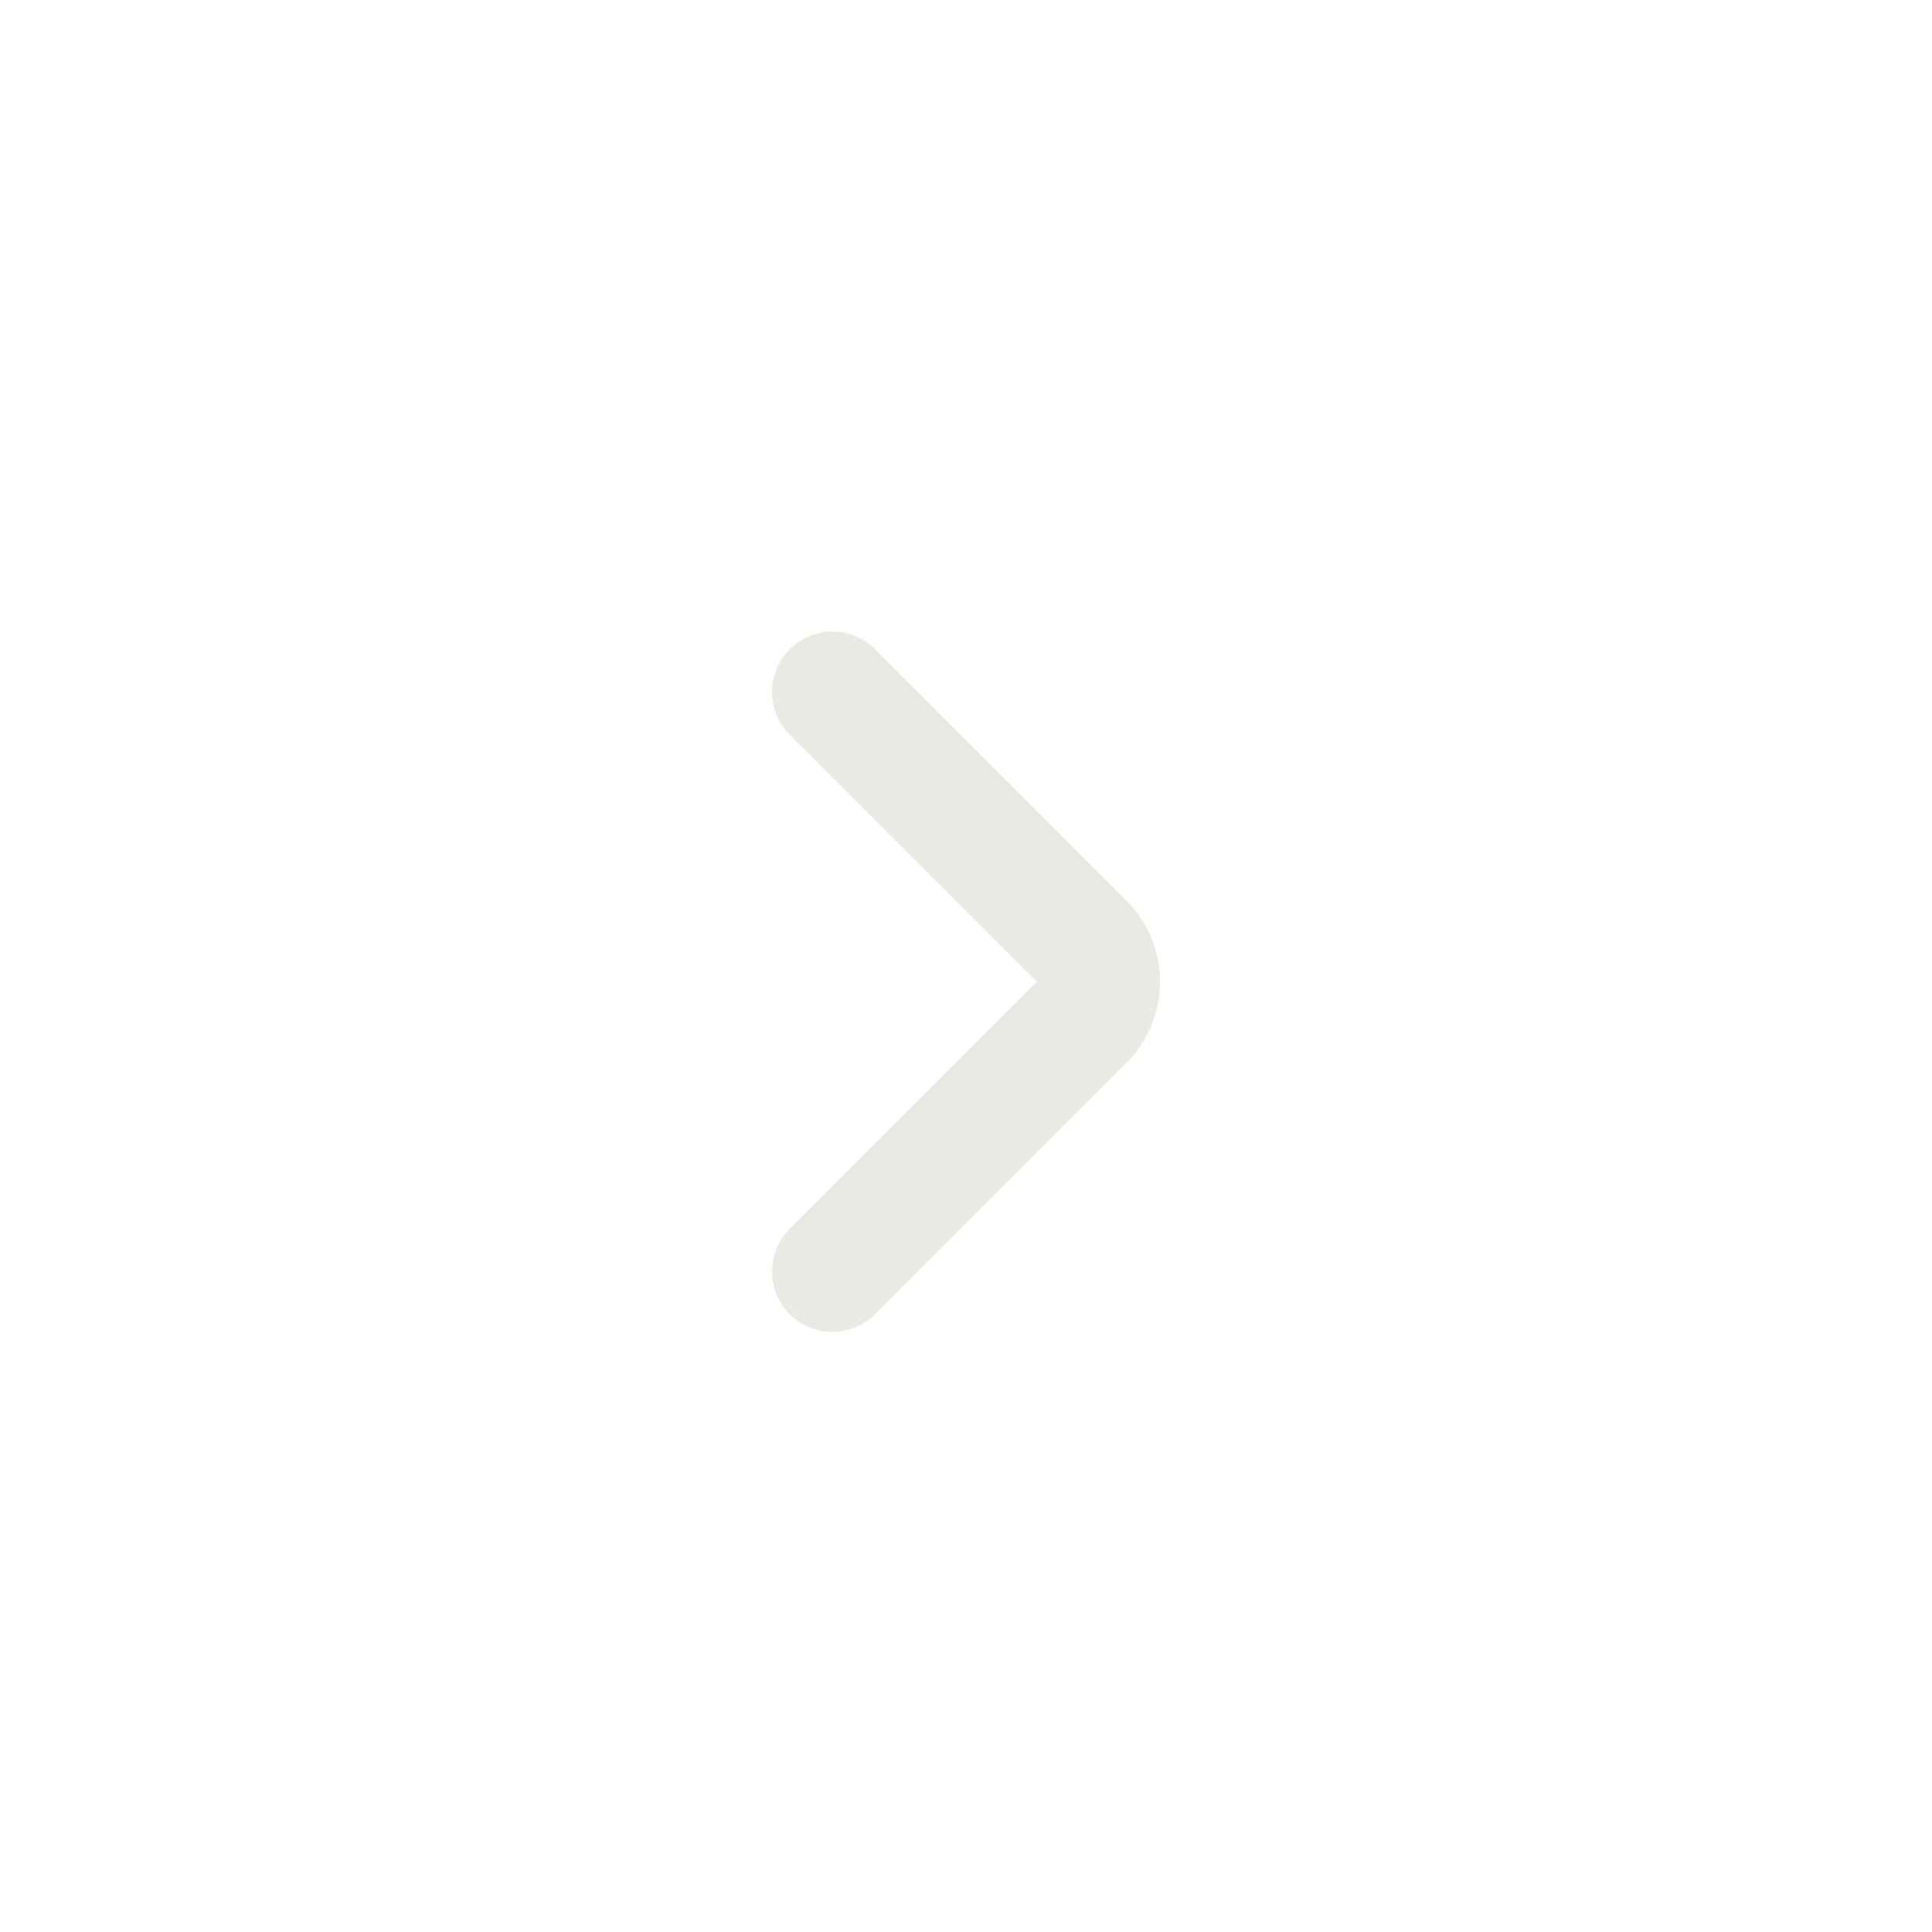
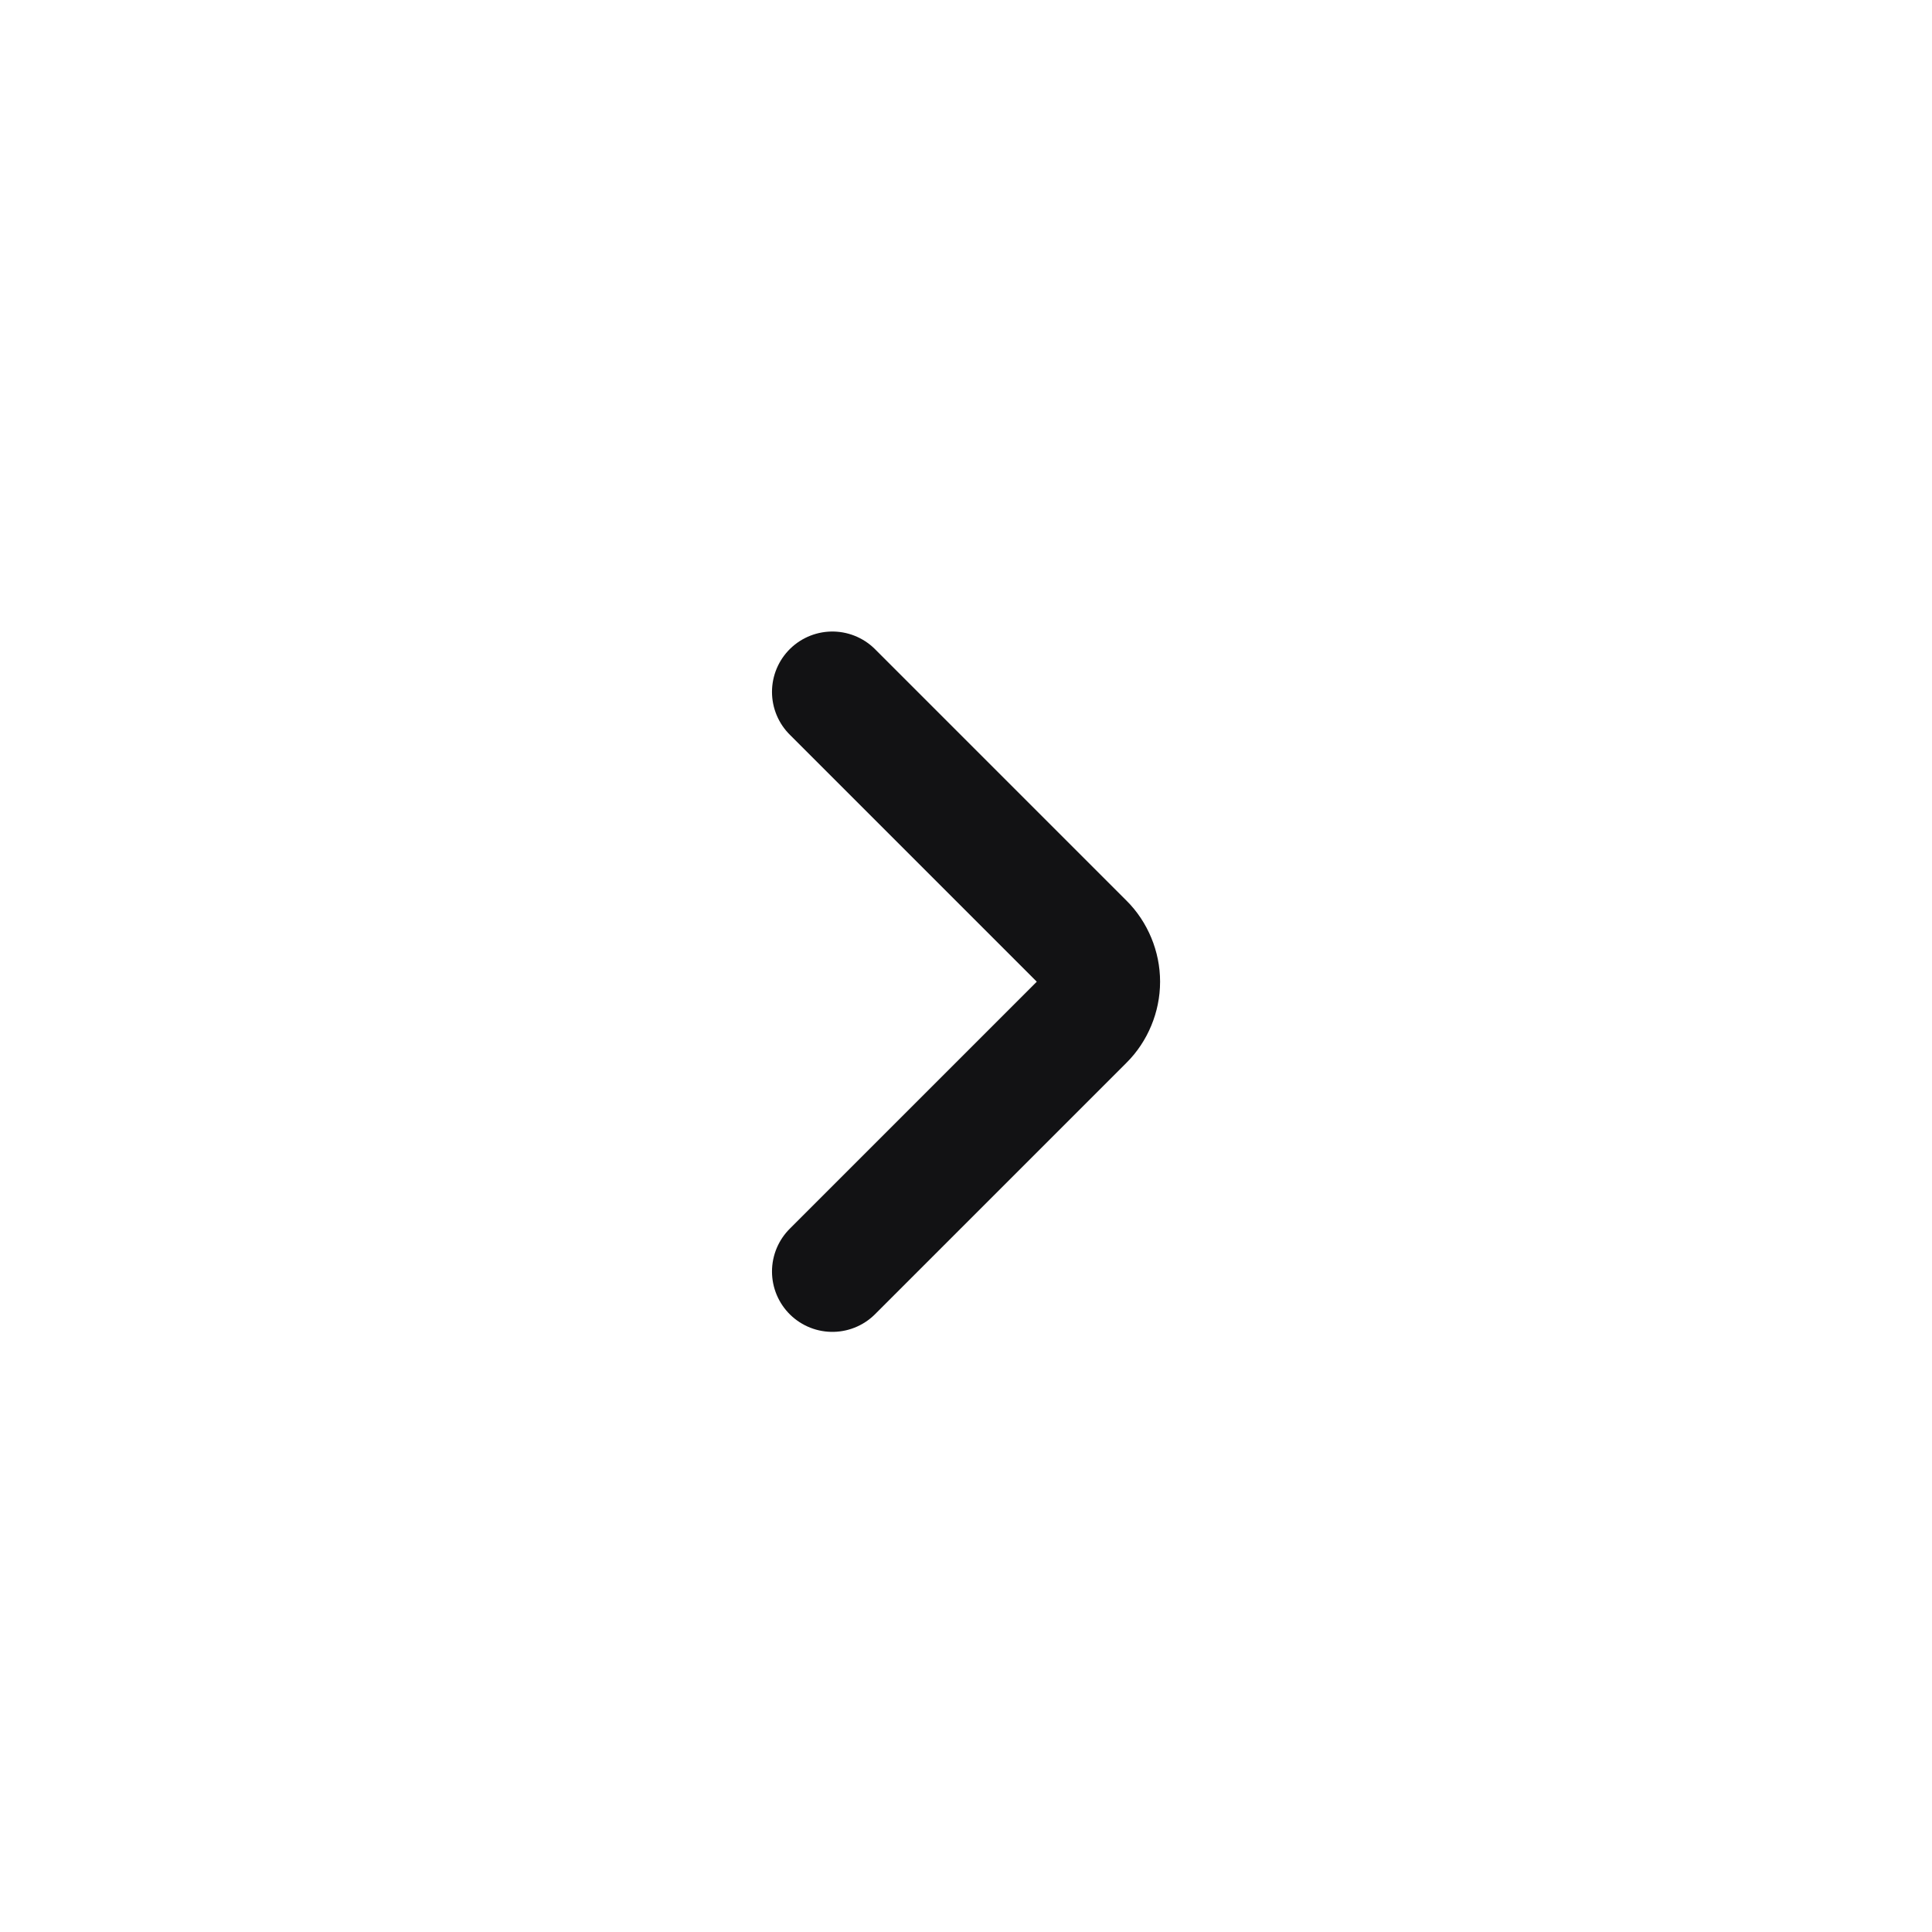
<svg xmlns="http://www.w3.org/2000/svg" width="24" height="24" viewBox="0 0 24 24" fill="none">
-   <path d="M10.34 8.595L13.463 11.718C13.526 11.78 13.575 11.855 13.609 11.937C13.643 12.019 13.661 12.106 13.661 12.195C13.661 12.284 13.643 12.371 13.609 12.453C13.575 12.535 13.526 12.61 13.463 12.672L10.34 15.795" stroke="#EAE9E3" stroke-width="1.5" stroke-linecap="round" stroke-linejoin="round" />
+   <path d="M10.34 8.595L13.463 11.718C13.526 11.78 13.575 11.855 13.609 11.937C13.643 12.019 13.661 12.106 13.661 12.195C13.661 12.284 13.643 12.371 13.609 12.453C13.575 12.535 13.526 12.61 13.463 12.672L10.34 15.795" stroke="#121214" stroke-width="1.5" stroke-linecap="round" stroke-linejoin="round" />
</svg>
